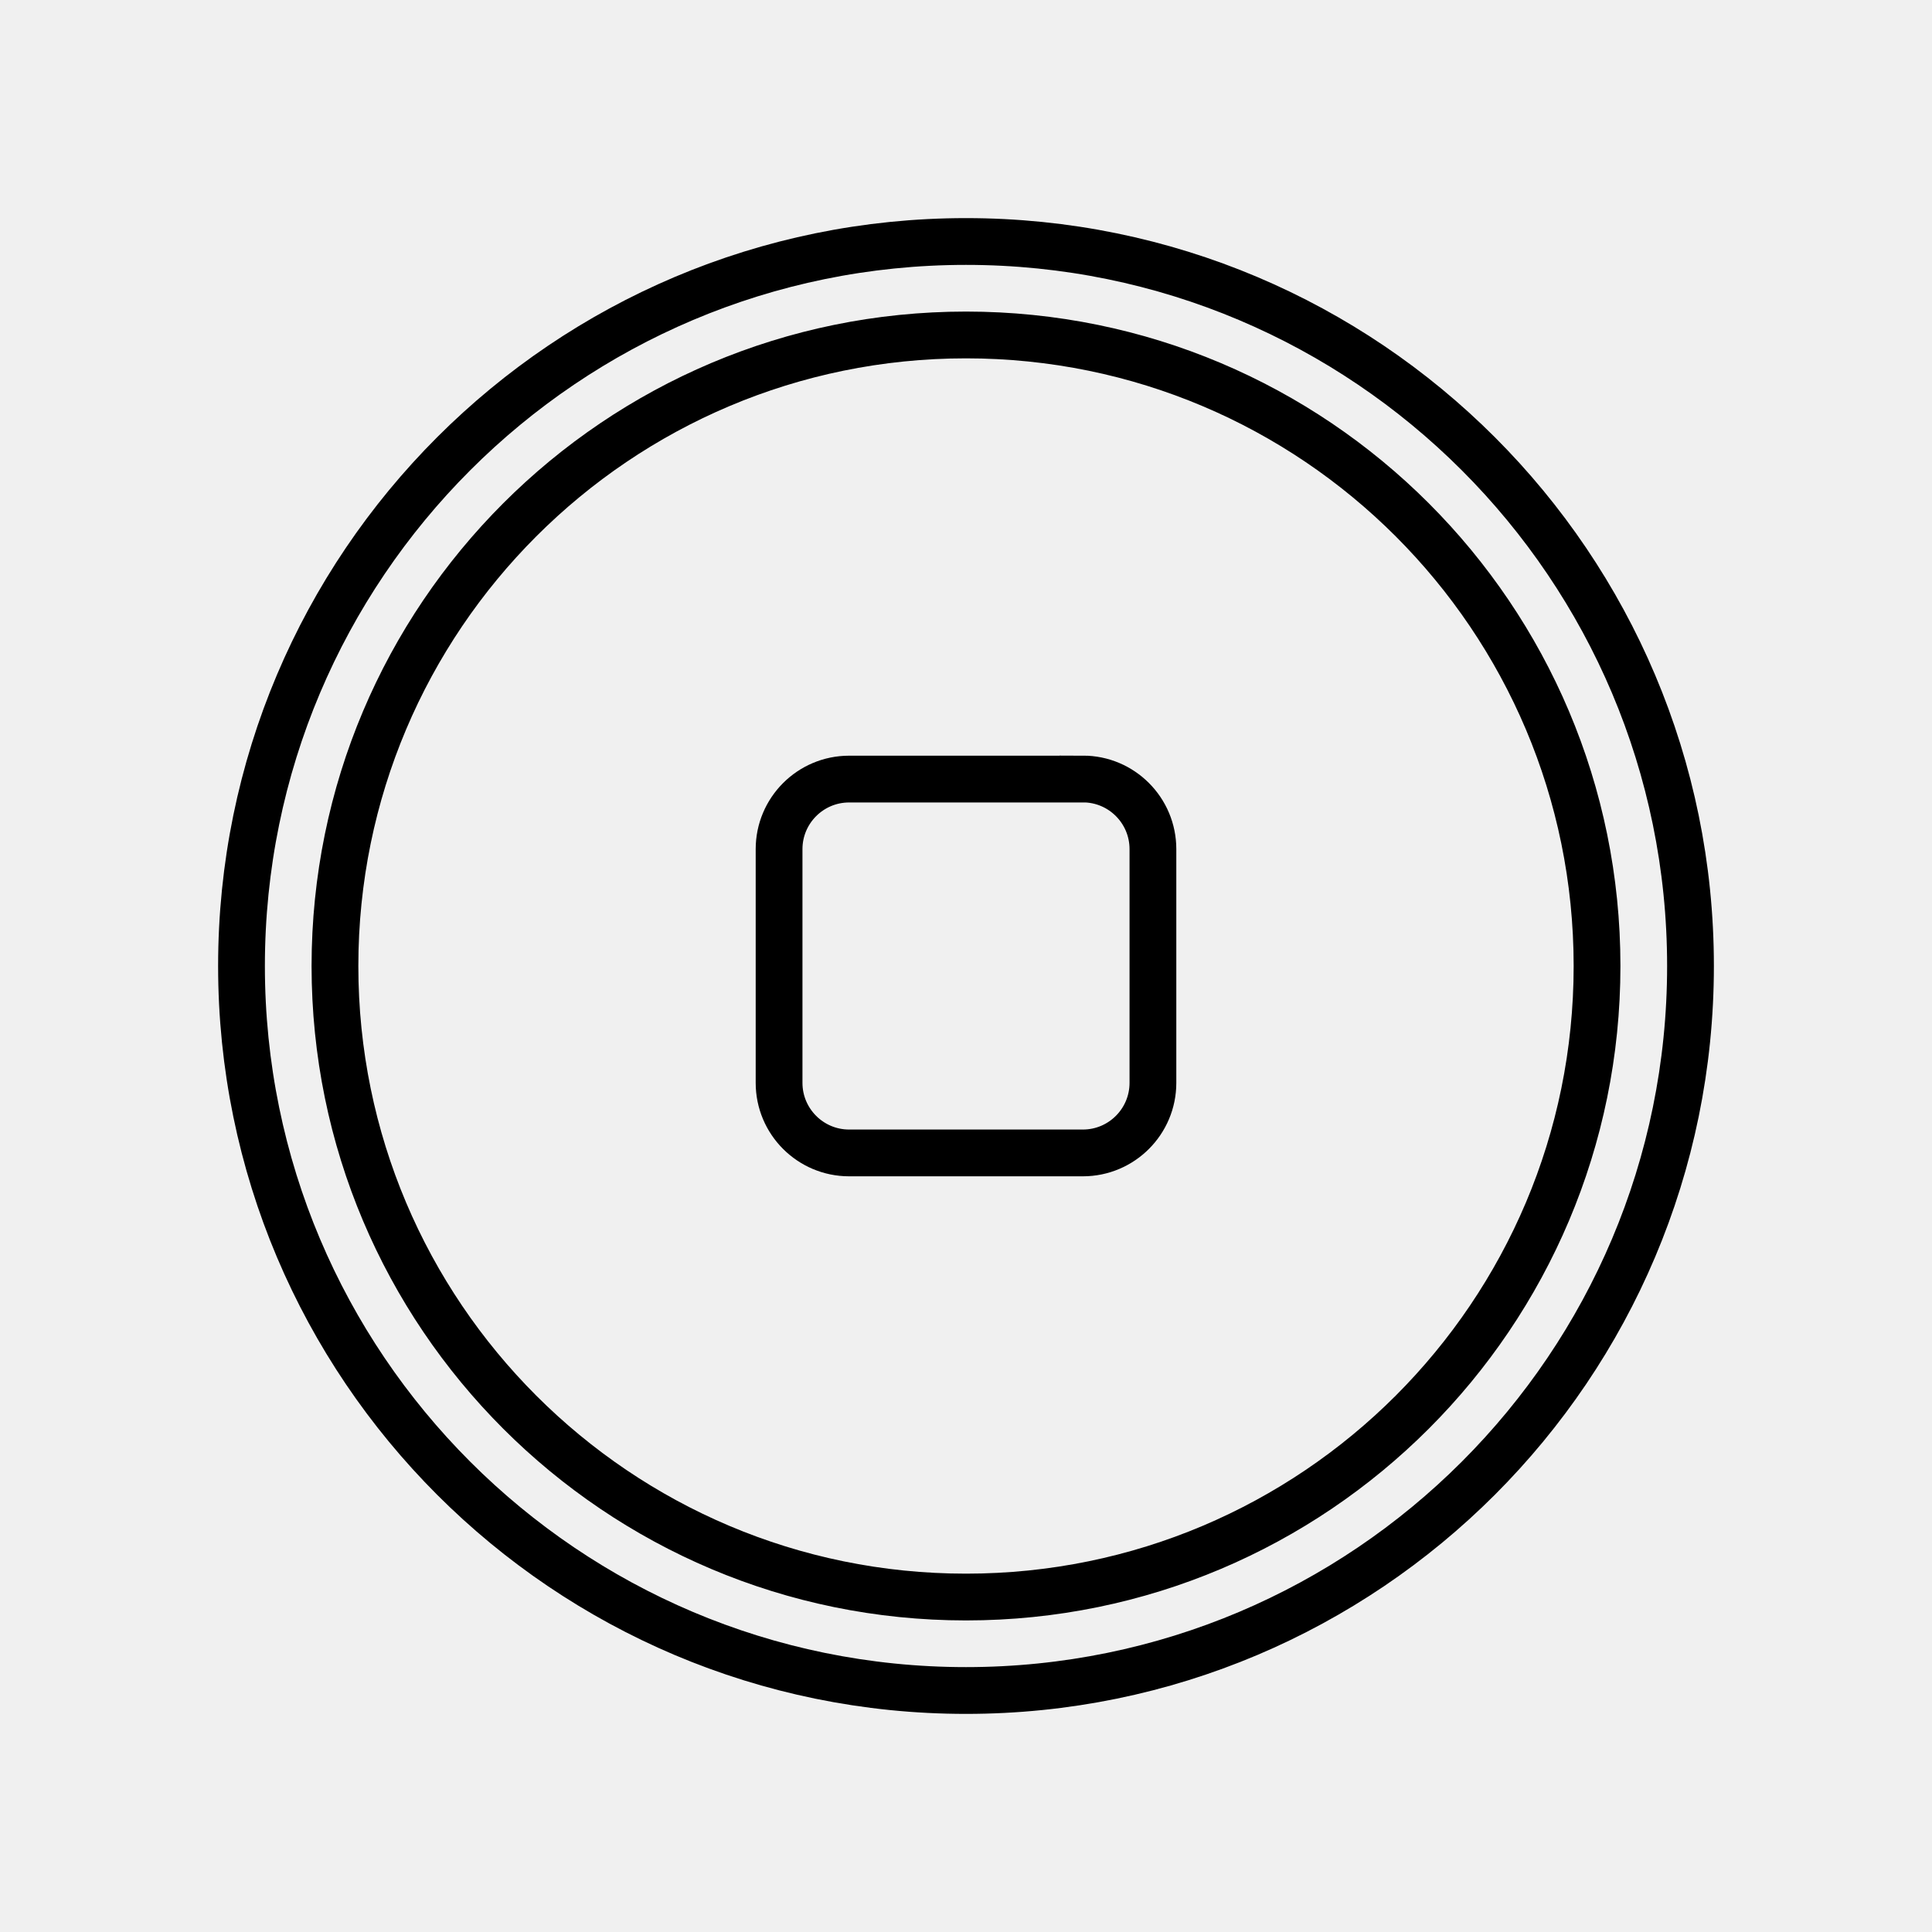
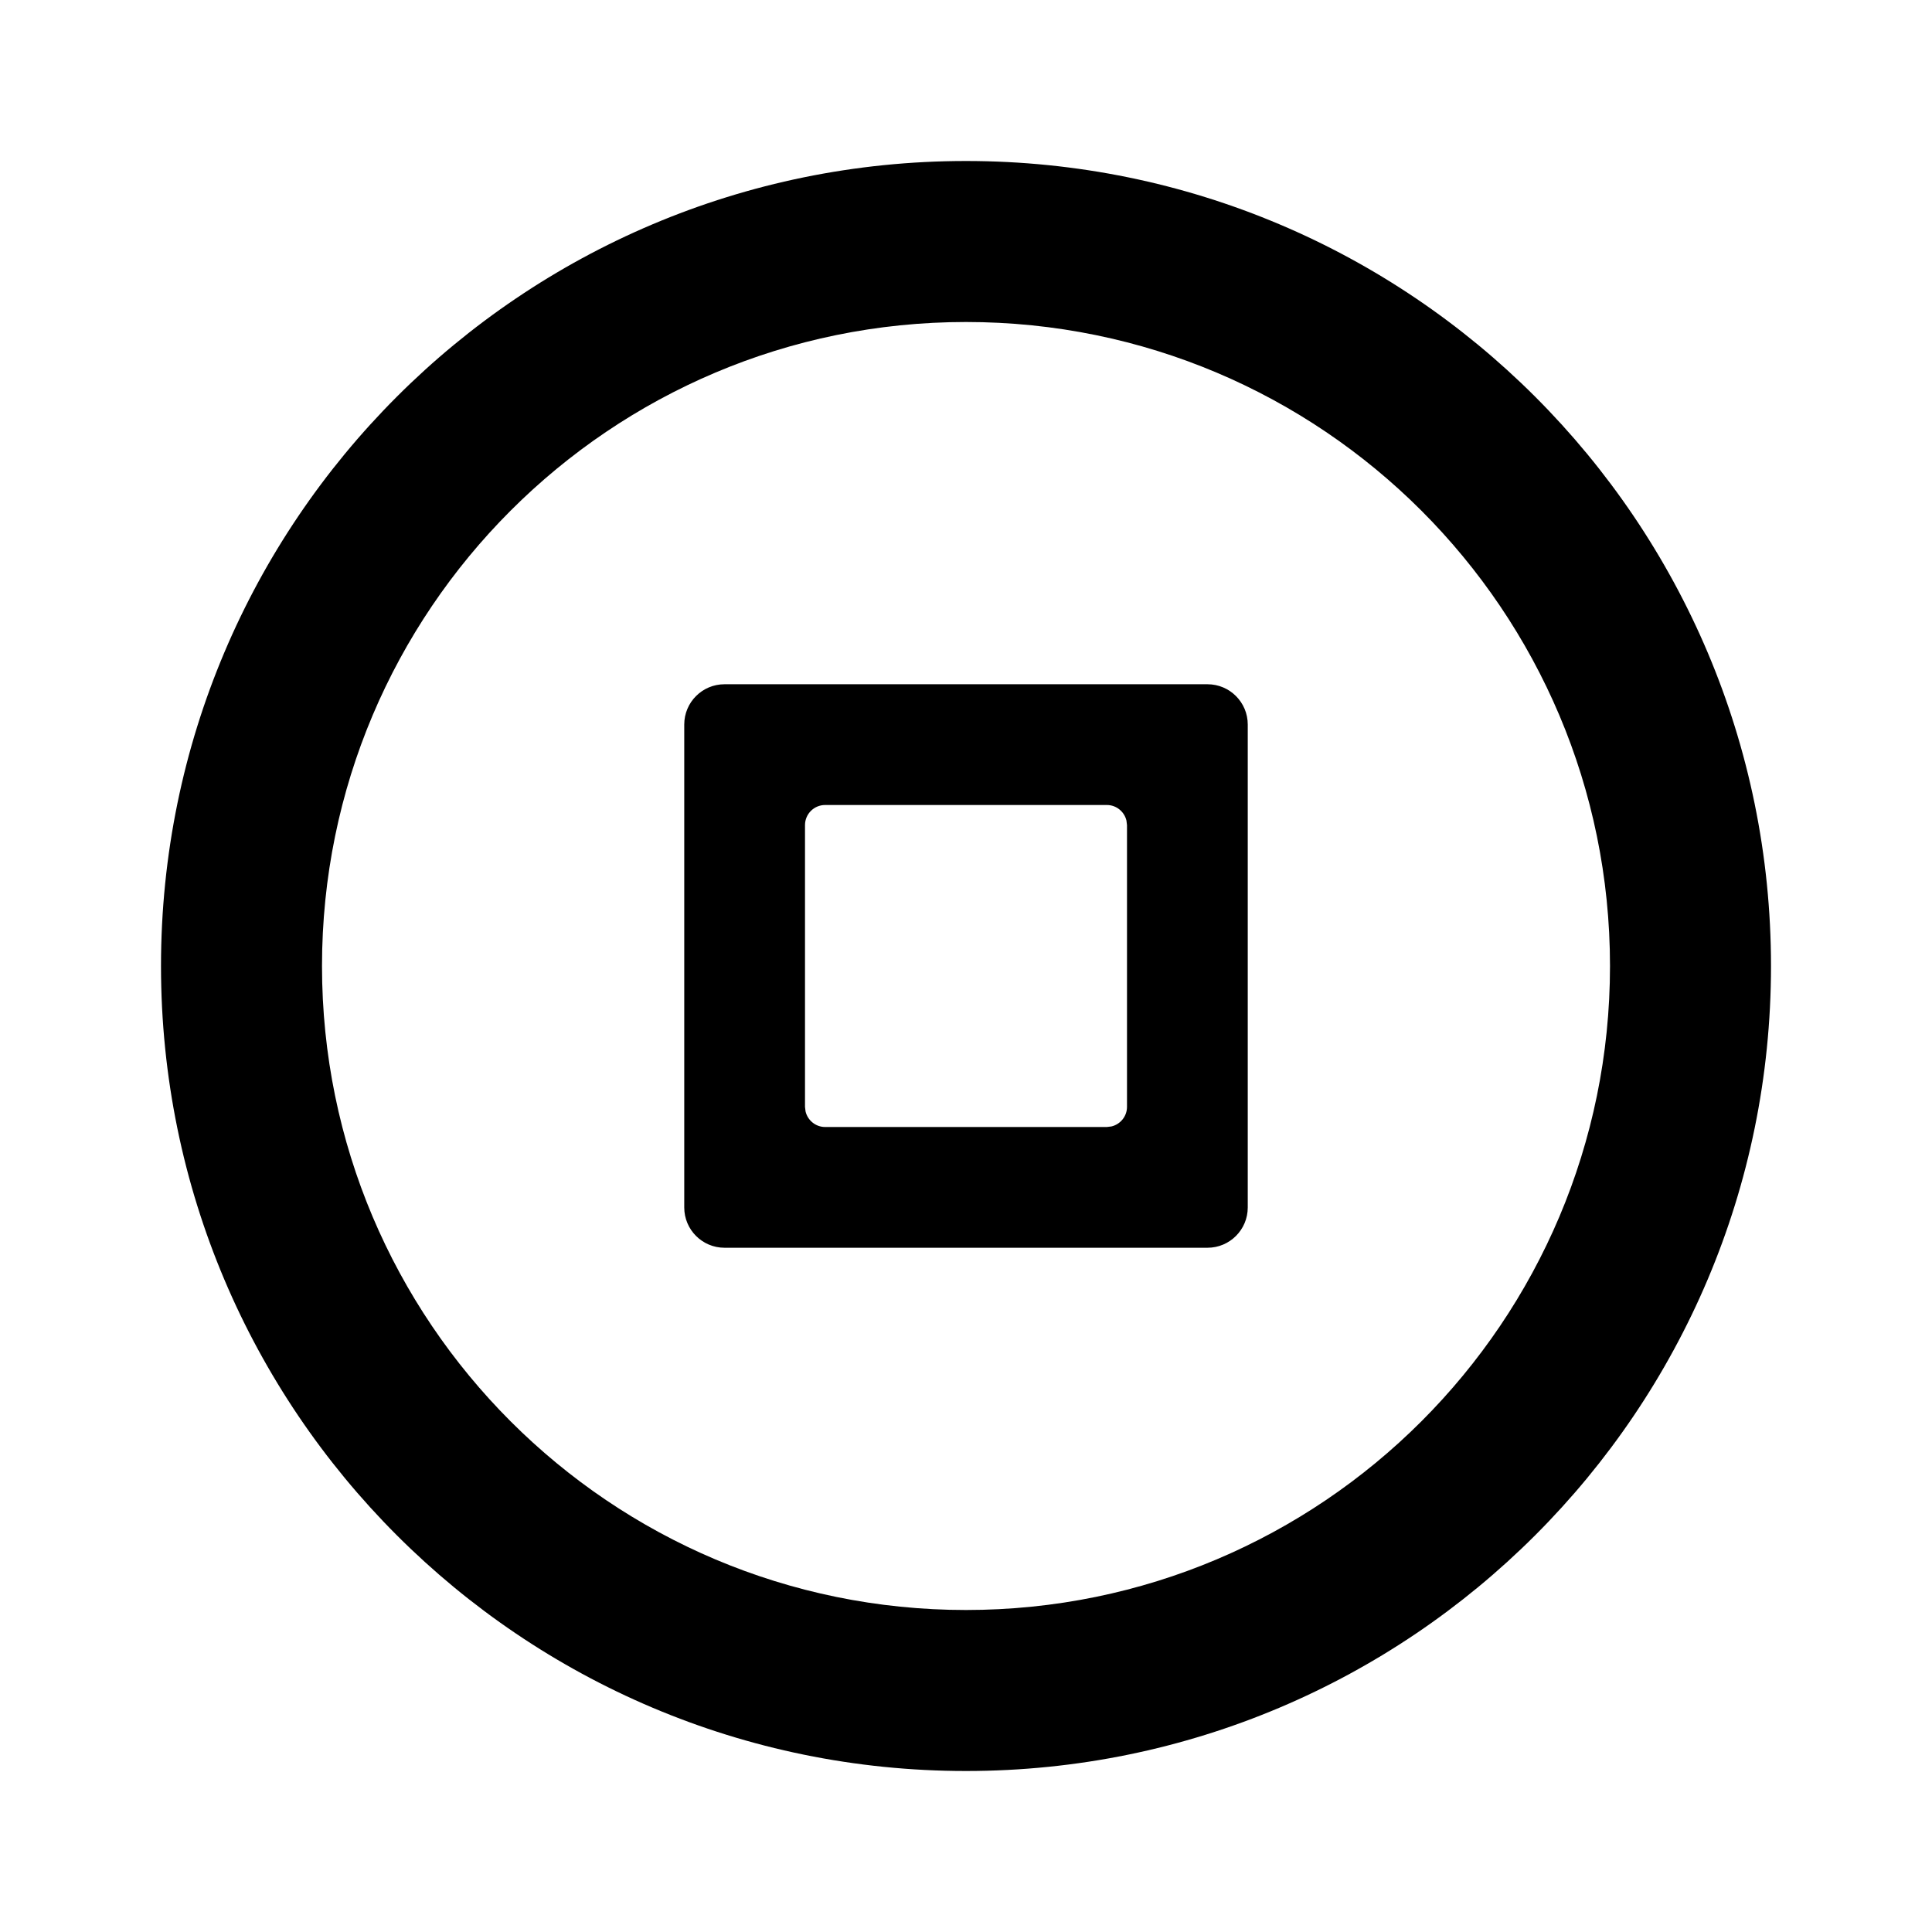
<svg xmlns="http://www.w3.org/2000/svg" width="24" height="24" viewBox="0 0 24 24">
  <g fill="none" fill-rule="evenodd">
    <g>
-       <g fill-rule="nonzero" stroke="#000" stroke-width=".581">
-         <path d="M9 0c4.97 0 9 4.03 9 9s-4.03 9-9 9-9-4.03-9-9 4.03-9 9-9zm0 1.161c-4.33 0-7.839 3.51-7.839 7.839 0 4.33 3.51 7.839 7.839 7.839 4.33 0 7.839-3.51 7.839-7.839 0-4.33-3.51-7.839-7.839-7.839zm1.452 5.516c.48 0 .87.39.87.871v2.904c0 .48-.39.87-.87.87H7.548c-.48 0-.87-.39-.87-.87V7.548c0-.48.39-.87.87-.87h2.904z" transform="translate(3 3)" />
+       <path fill="#FFF" d="M0 0H24V24H0z" />
+       <g>
+         <path d="M0 0L24 0 24 24 0 24z" />
+         <path fill="#000" d="M12 2c5.523 0 10 4.477 10 10s-4.477 10-10 10S2 17.523 2 12 6.477 2 12 2zm0 2c-4.418 0-8 3.582-8 8s3.582 8 8 8 8-3.582 8-8-3.582-8-8-8zm3 4.5c.276 0 .5.224.5.5v6c0 .276-.224.5-.5.5H9c-.276 0-.5-.224-.5-.5V9c0-.276.224-.5.5-.5zM13.75 10h-3.5c-.138 0-.25.112-.25.25v3.5l.007.057c.026.11.125.193.243.193h3.5l.057-.007c.11-.026.193-.125.193-.243v-3.5l-.007-.057c-.026-.11-.125-.193-.243-.193z" />
      </g>
    </g>
  </g>
</svg>
